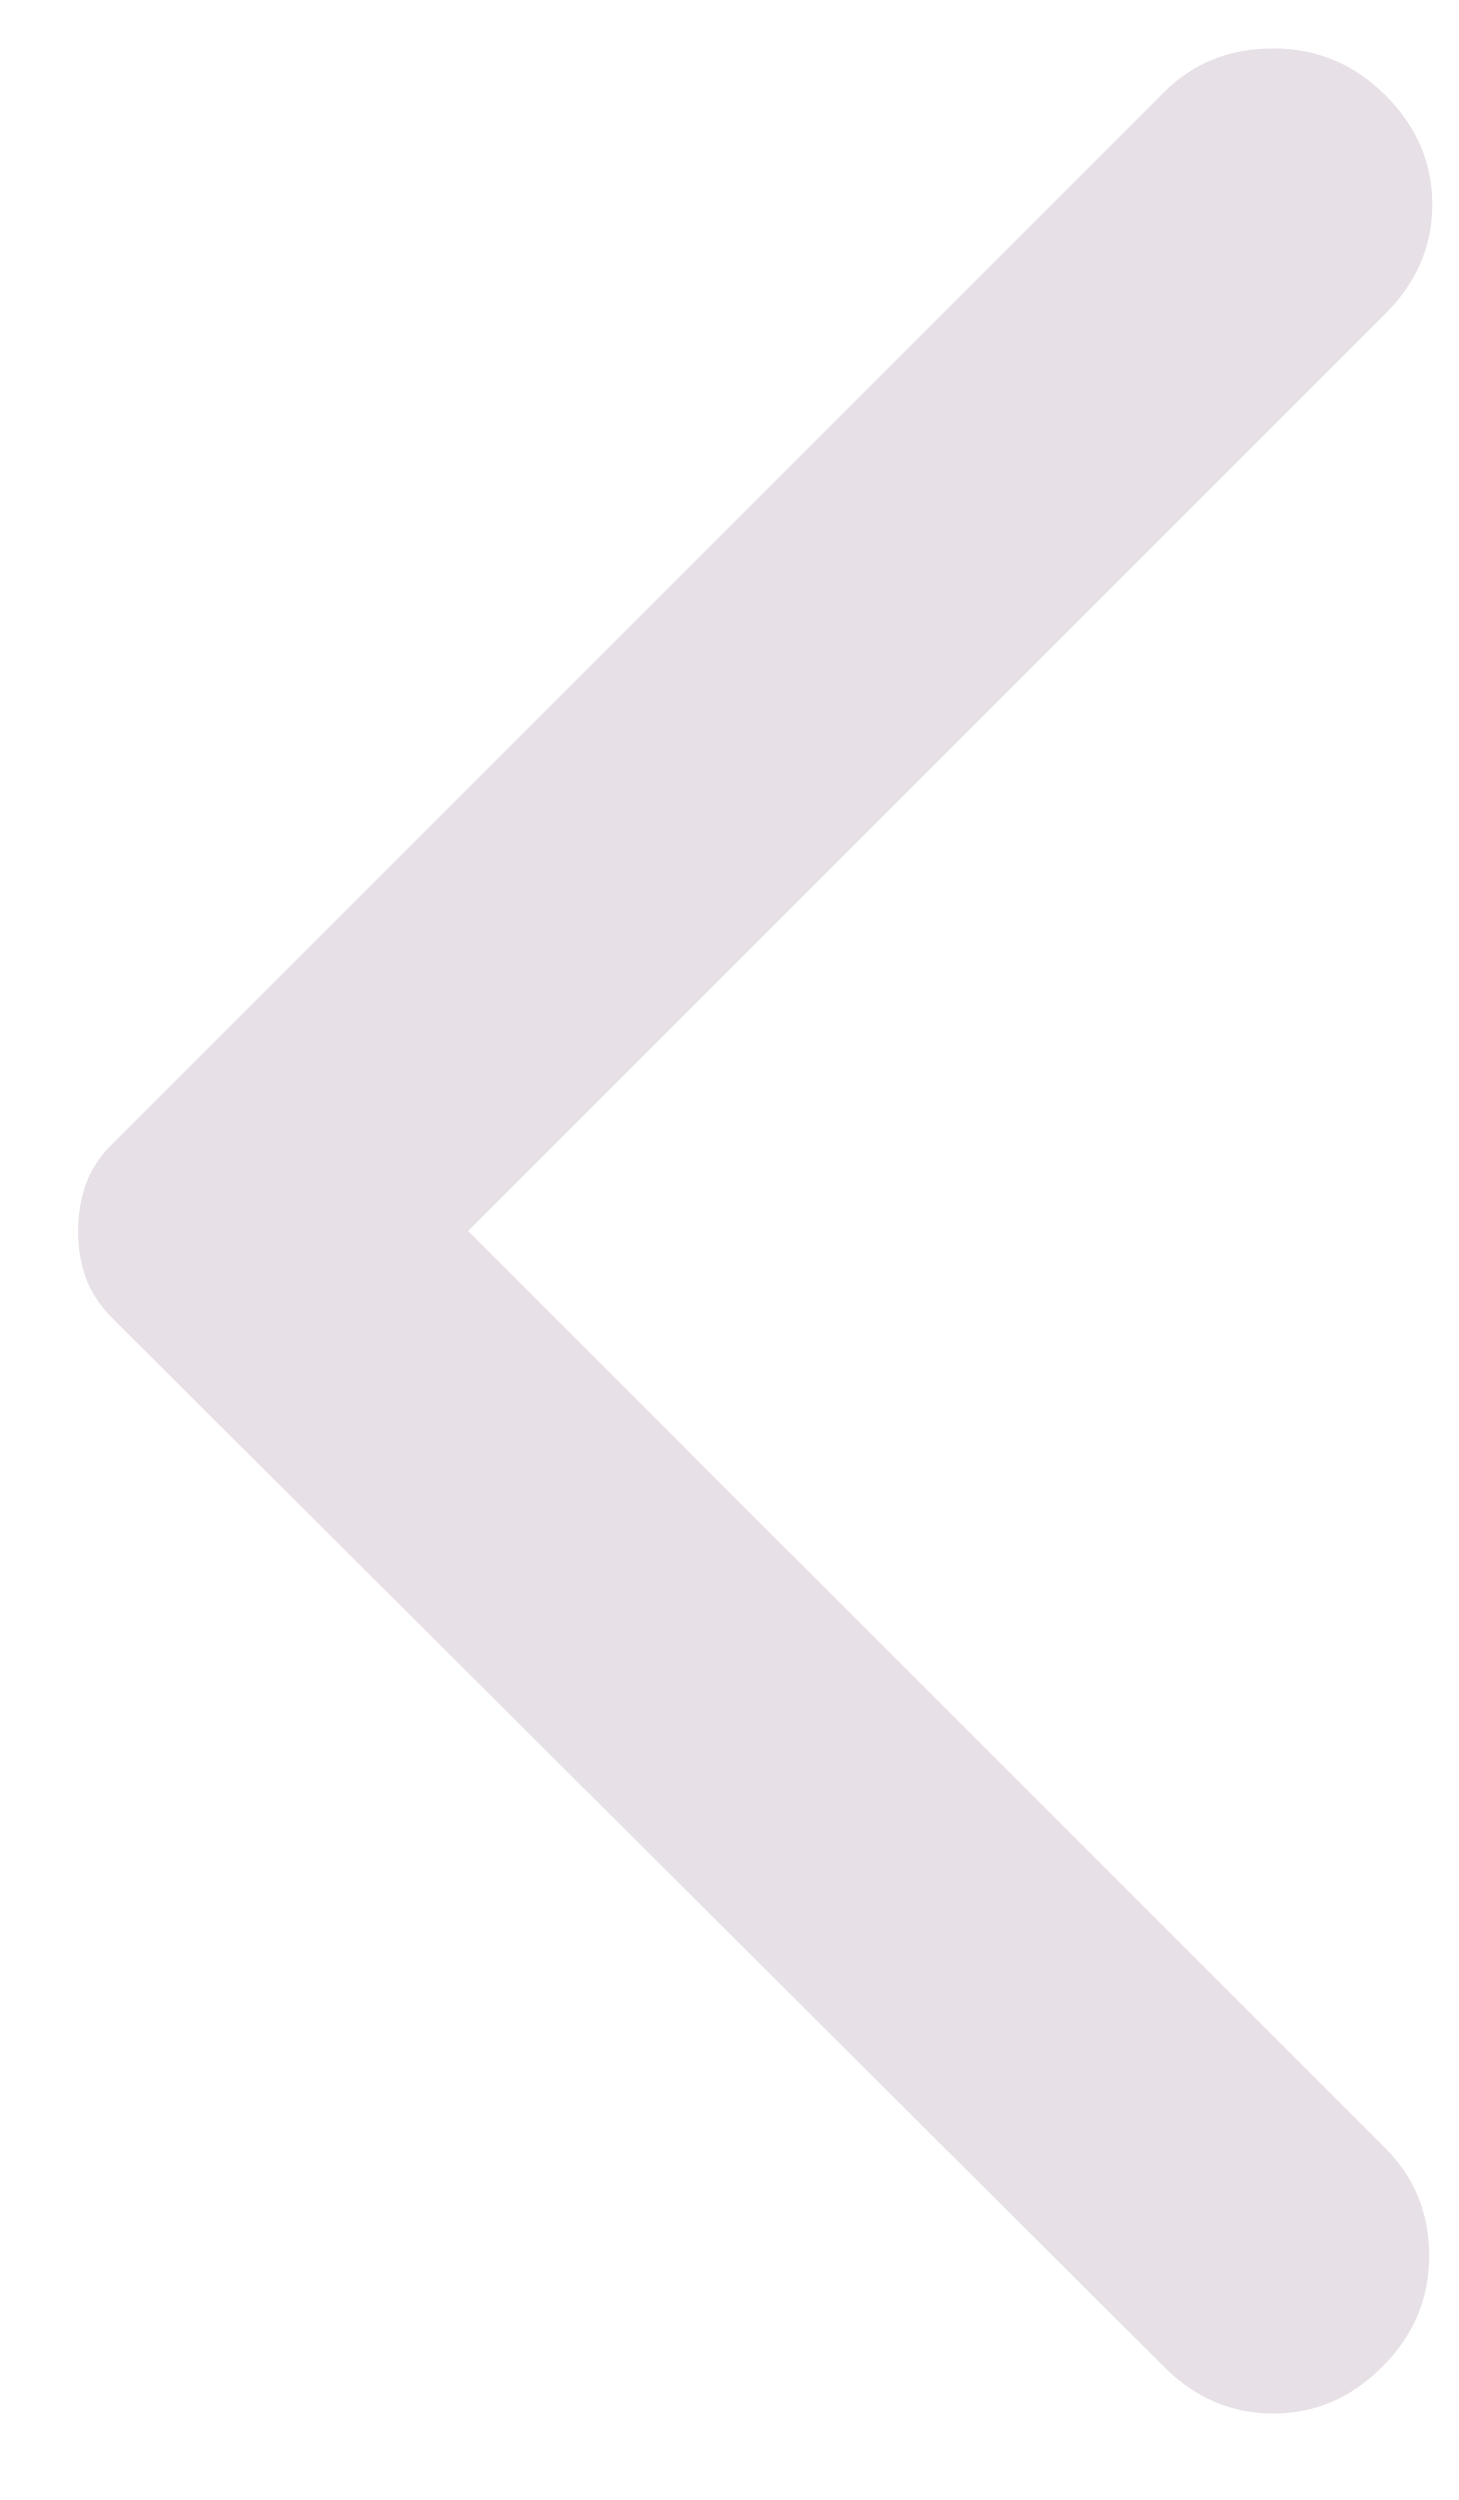
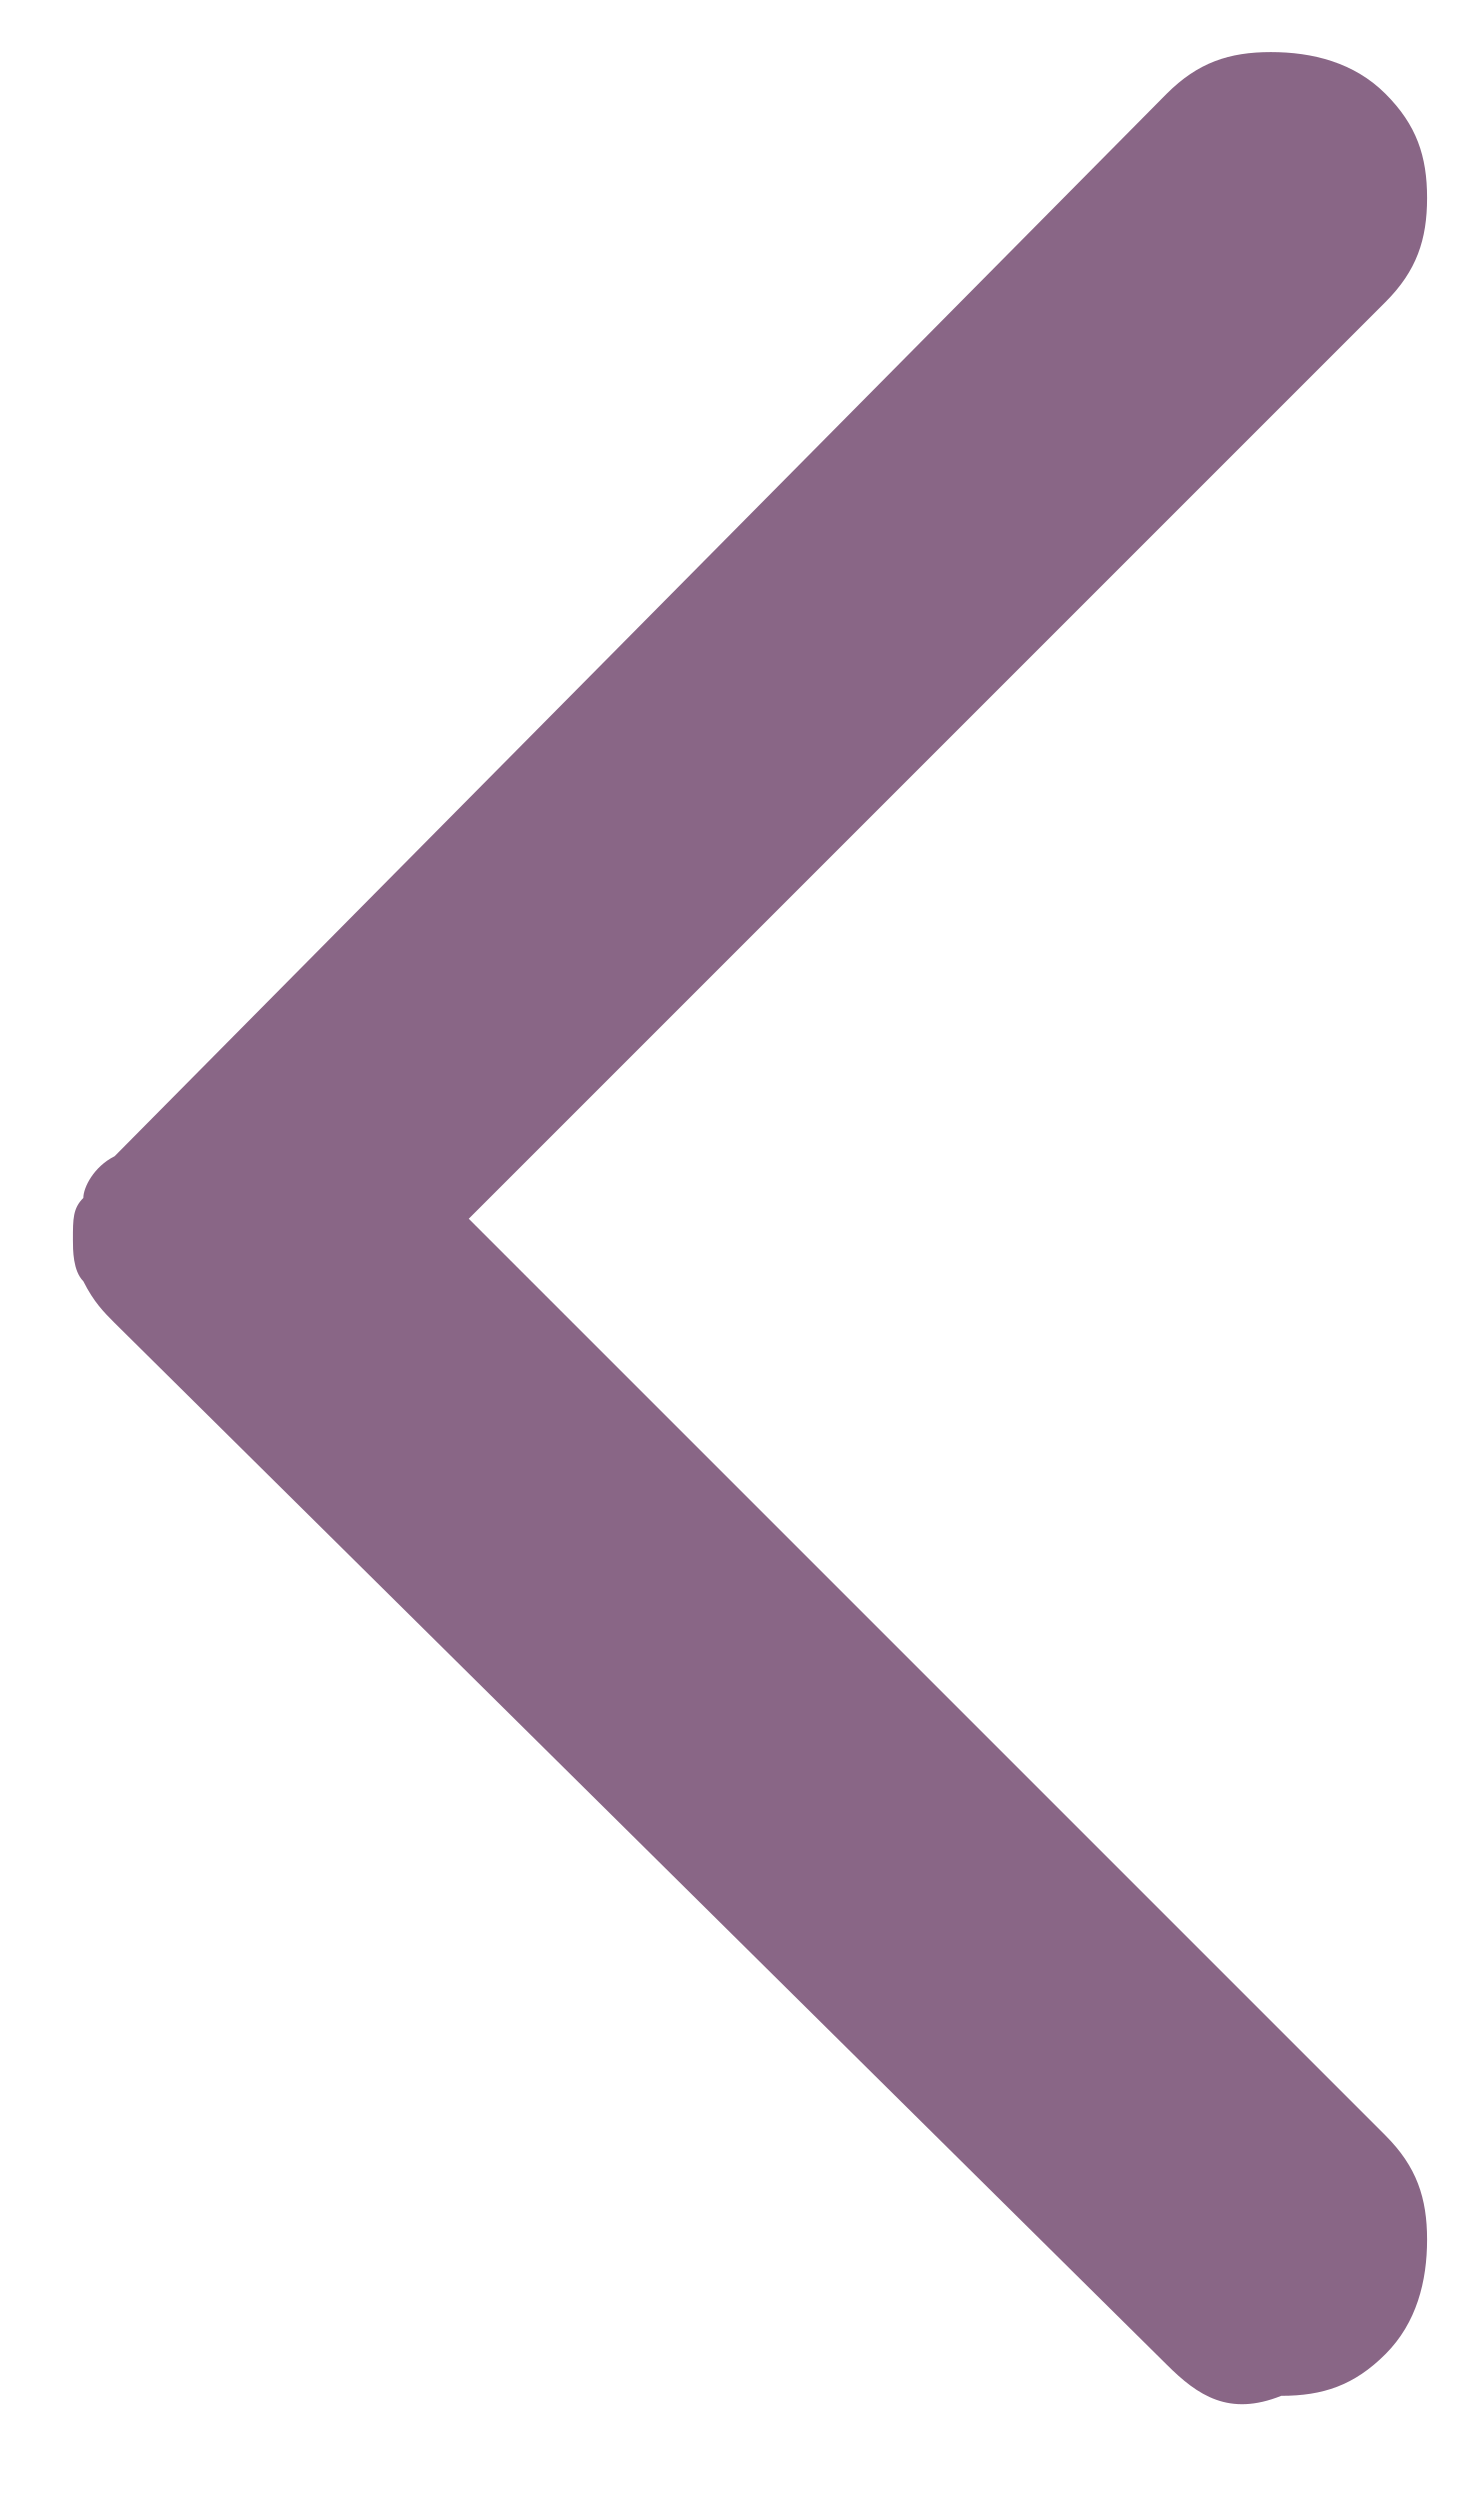
- <svg xmlns="http://www.w3.org/2000/svg" width="14" height="24" viewBox="0 0 14 24" fill="none">
-   <path opacity="0.2" d="M11.174 22.721L1.08 12.657C0.96 12.537 0.875 12.407 0.824 12.267C0.774 12.127 0.749 11.978 0.75 11.818C0.75 11.658 0.775 11.508 0.824 11.368C0.874 11.229 0.959 11.099 1.08 10.979L11.174 0.885C11.454 0.605 11.803 0.465 12.222 0.465C12.642 0.465 13.001 0.615 13.301 0.915C13.6 1.214 13.75 1.564 13.75 1.963C13.75 2.362 13.6 2.712 13.301 3.011L4.494 11.818L13.301 20.624C13.58 20.904 13.72 21.248 13.72 21.658C13.72 22.068 13.57 22.422 13.271 22.721C12.971 23.021 12.622 23.17 12.222 23.17C11.823 23.17 11.473 23.021 11.174 22.721Z" fill="#896686" />
+ <svg xmlns="http://www.w3.org/2000/svg" version="1.1" id="Layer_1" x="0px" y="0px" viewBox="0 0 14 24" style="enable-background:new 0 0 14 24;" xml:space="preserve">
+   <style type="text/css">
+ 	.st0{fill:#896686;enable-background:new    ;}
+ </style>
+   <path class="st0" d="M11.2,22.7L1.1,12.7c-0.1-0.1-0.2-0.2-0.3-0.4c-0.1-0.1-0.1-0.3-0.1-0.4c0-0.2,0-0.3,0.1-0.4  c0-0.1,0.1-0.3,0.3-0.4L11.2,0.9c0.3-0.3,0.6-0.4,1-0.4c0.4,0,0.8,0.1,1.1,0.4c0.3,0.3,0.4,0.6,0.4,1c0,0.4-0.1,0.7-0.4,1l-8.8,8.8  l8.8,8.8c0.3,0.3,0.4,0.6,0.4,1s-0.1,0.8-0.4,1.1c-0.3,0.3-0.6,0.4-1,0.4C11.8,23.2,11.5,23,11.2,22.7z" />
</svg>
